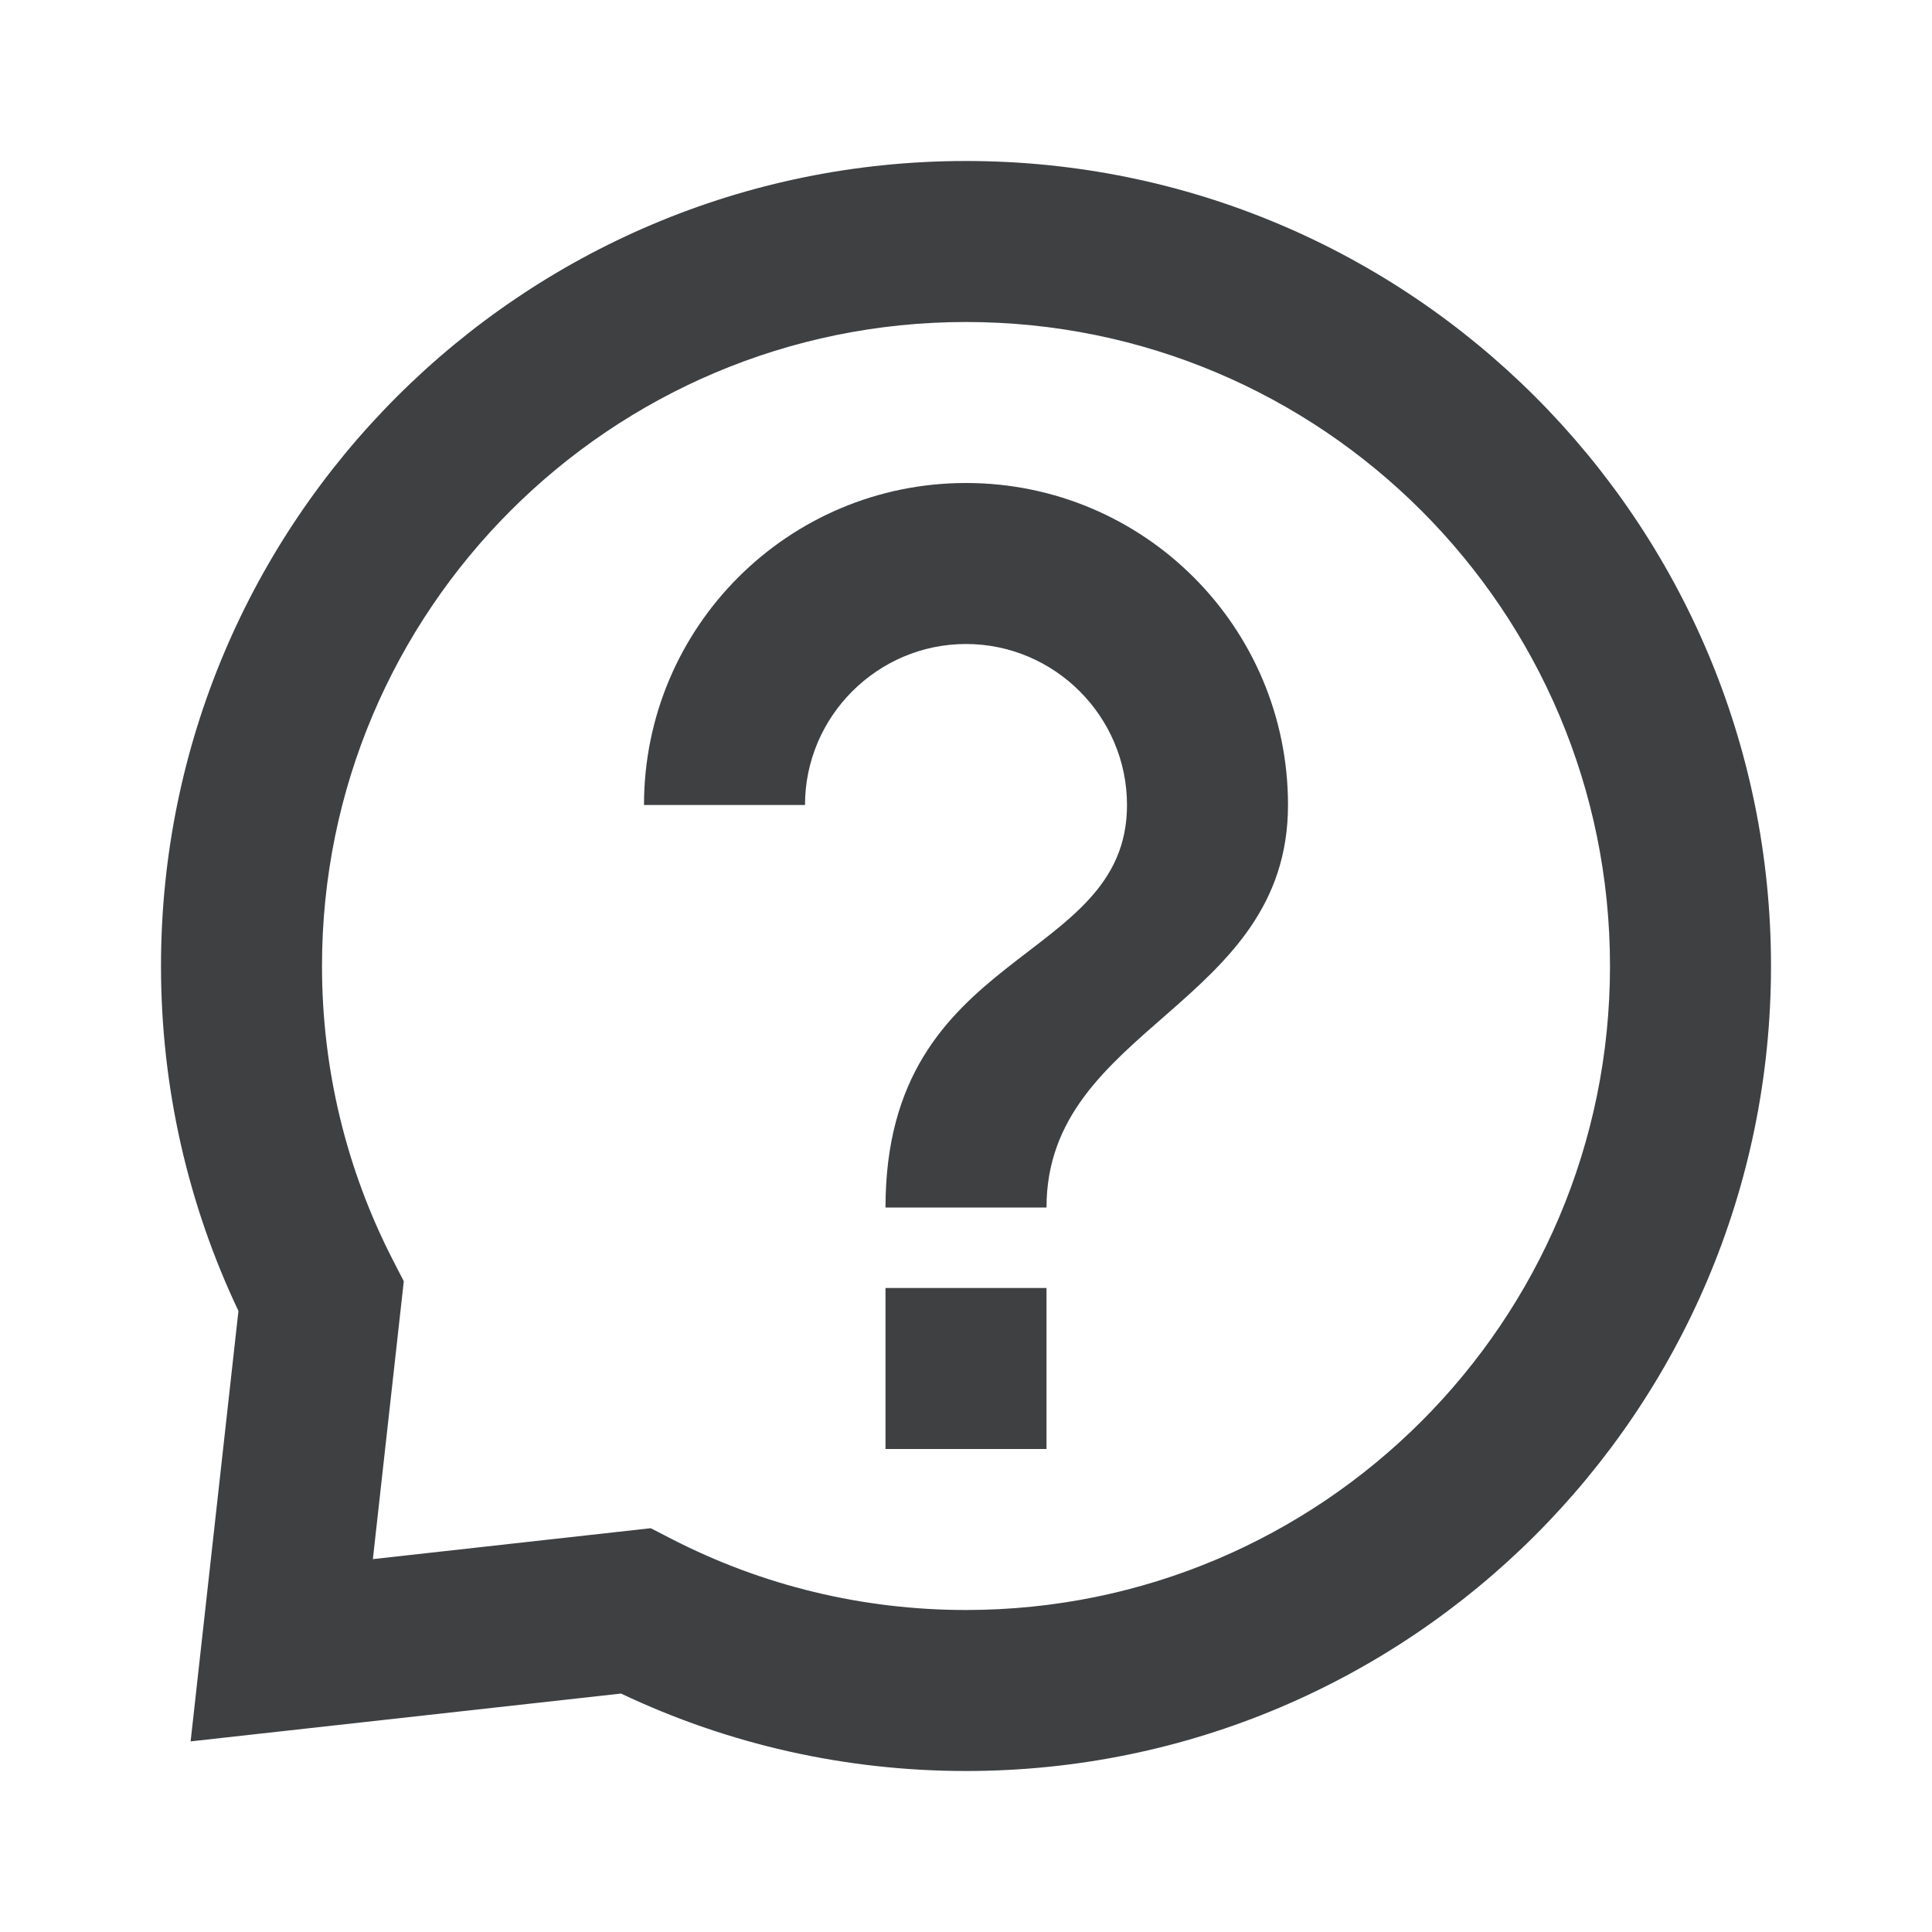
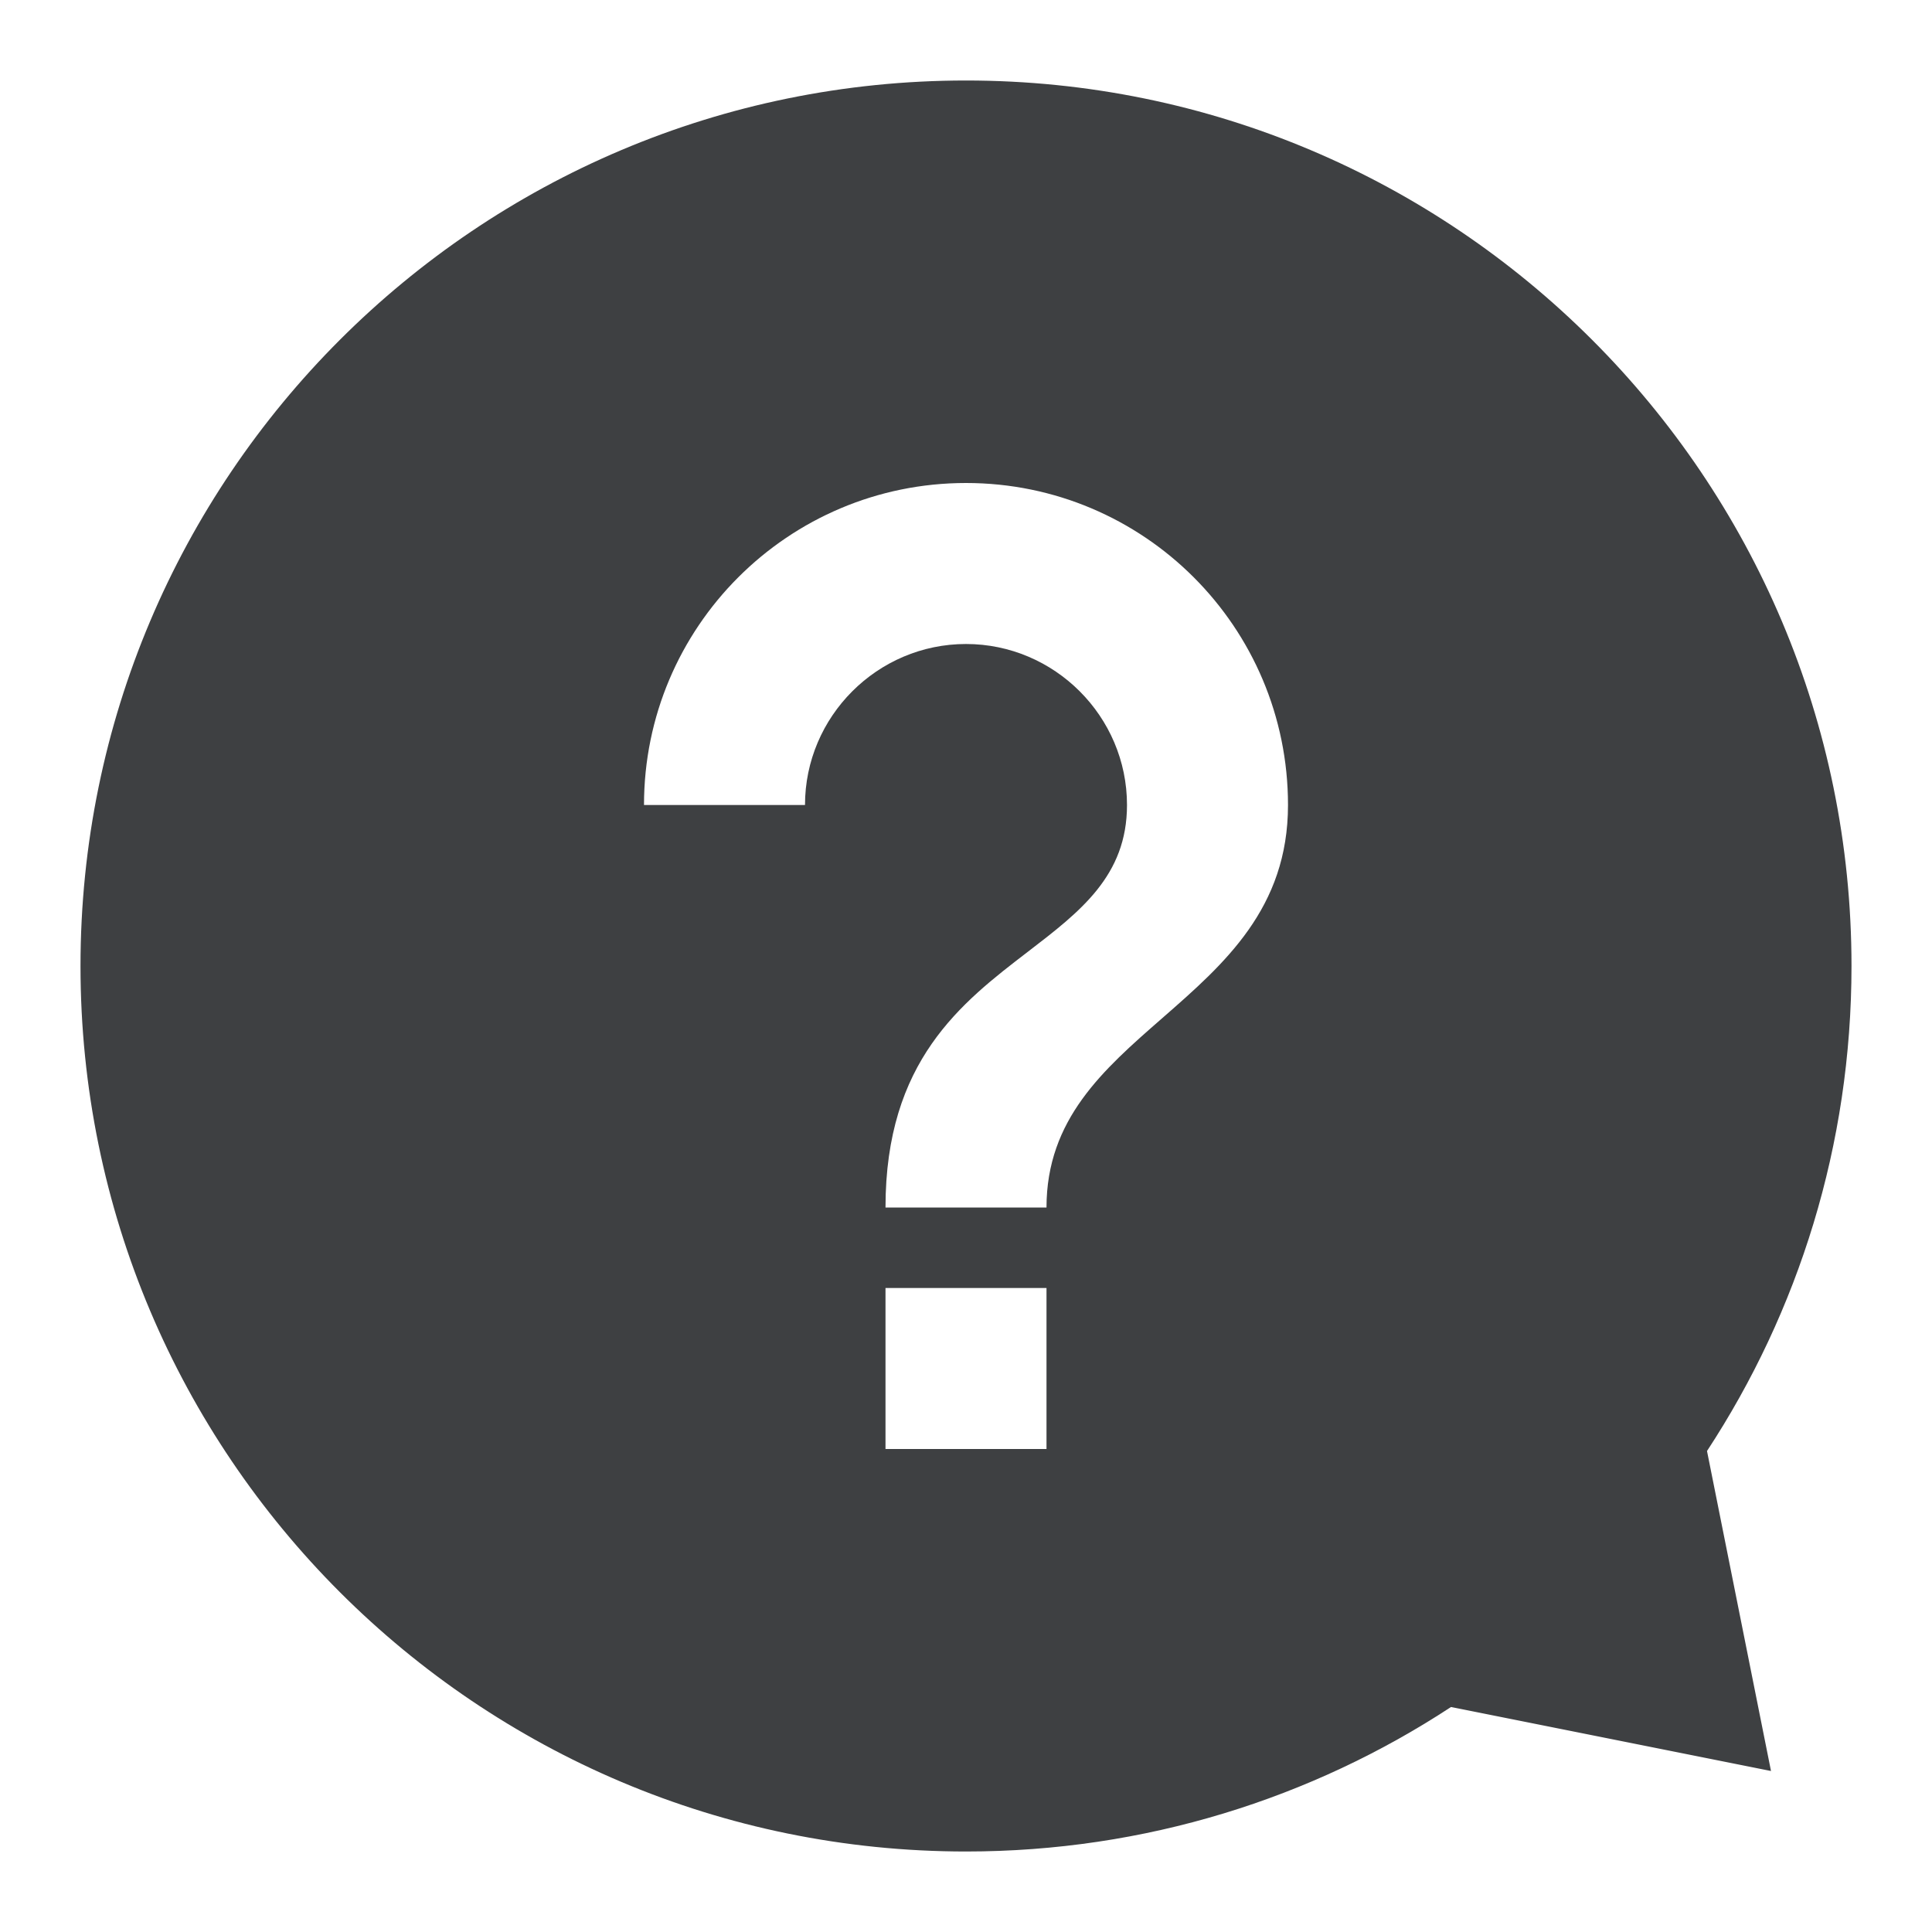
- <svg xmlns="http://www.w3.org/2000/svg" width="24" height="24" viewBox="0 0 24 24">
-   <path fill="#3E4042" fill-rule="evenodd" d="M2.368,21.632 L2.962,16.285 C2.332,14.958 2,13.502 2,12 C2,6.477 6.477,2 12,2 C17.523,2 22,6.477 22,12 C22,17.523 17.523,22 12,22 C10.498,22 9.042,21.668 7.715,21.038 L2.368,21.632 Z M4.632,19.368 L8.084,18.984 L8.352,19.122 C9.471,19.696 10.713,20 12,20 C16.418,20 20,16.418 20,12 C20,7.582 16.418,4 12,4 C7.582,4 4,7.582 4,12 C4,13.287 4.304,14.529 4.878,15.648 L5.016,15.916 L4.632,19.368 Z M11,18 L13,18 L13,16 L11,16 L11,18 L11,18 Z M12,6 C9.79,6 8,7.79 8,10 L10,10 C10,8.9 10.9,8 12,8 C13.1,8 14,8.9 14,10 C14,12 11,11.75 11,15 L13,15 C13,12.75 16,12.5 16,10 C16,7.79 14.21,6 12,6 L12,6 Z" />
+ <svg xmlns="http://www.w3.org/2000/svg" width="24" height="24" viewBox="0 0 24 24" fill="none">
+   <path fill-rule="evenodd" clip-rule="evenodd" d="M23 12C23 14.224 22.34 16.294 21.205 18.025L22 22L18.025 21.205C16.294 22.34 14.224 23 12 23C5.925 23 1 18.075 1 12C1 5.925 5.925 1 12 1C18.075 1 23 5.925 23 12ZM13 18V16H11V18H13ZM12 6C9.79 6 8 7.79 8 10H10C10 8.9 10.9 8 12 8C13.1 8 14 8.9 14 10C14 10.879 13.42 11.323 12.77 11.822C11.942 12.457 11 13.179 11 15H13C13 13.905 13.705 13.288 14.432 12.653L14.441 12.645C15.21 11.973 16 11.283 16 10C16 7.79 14.21 6 12 6Z" fill="#3E4042" />
</svg>
